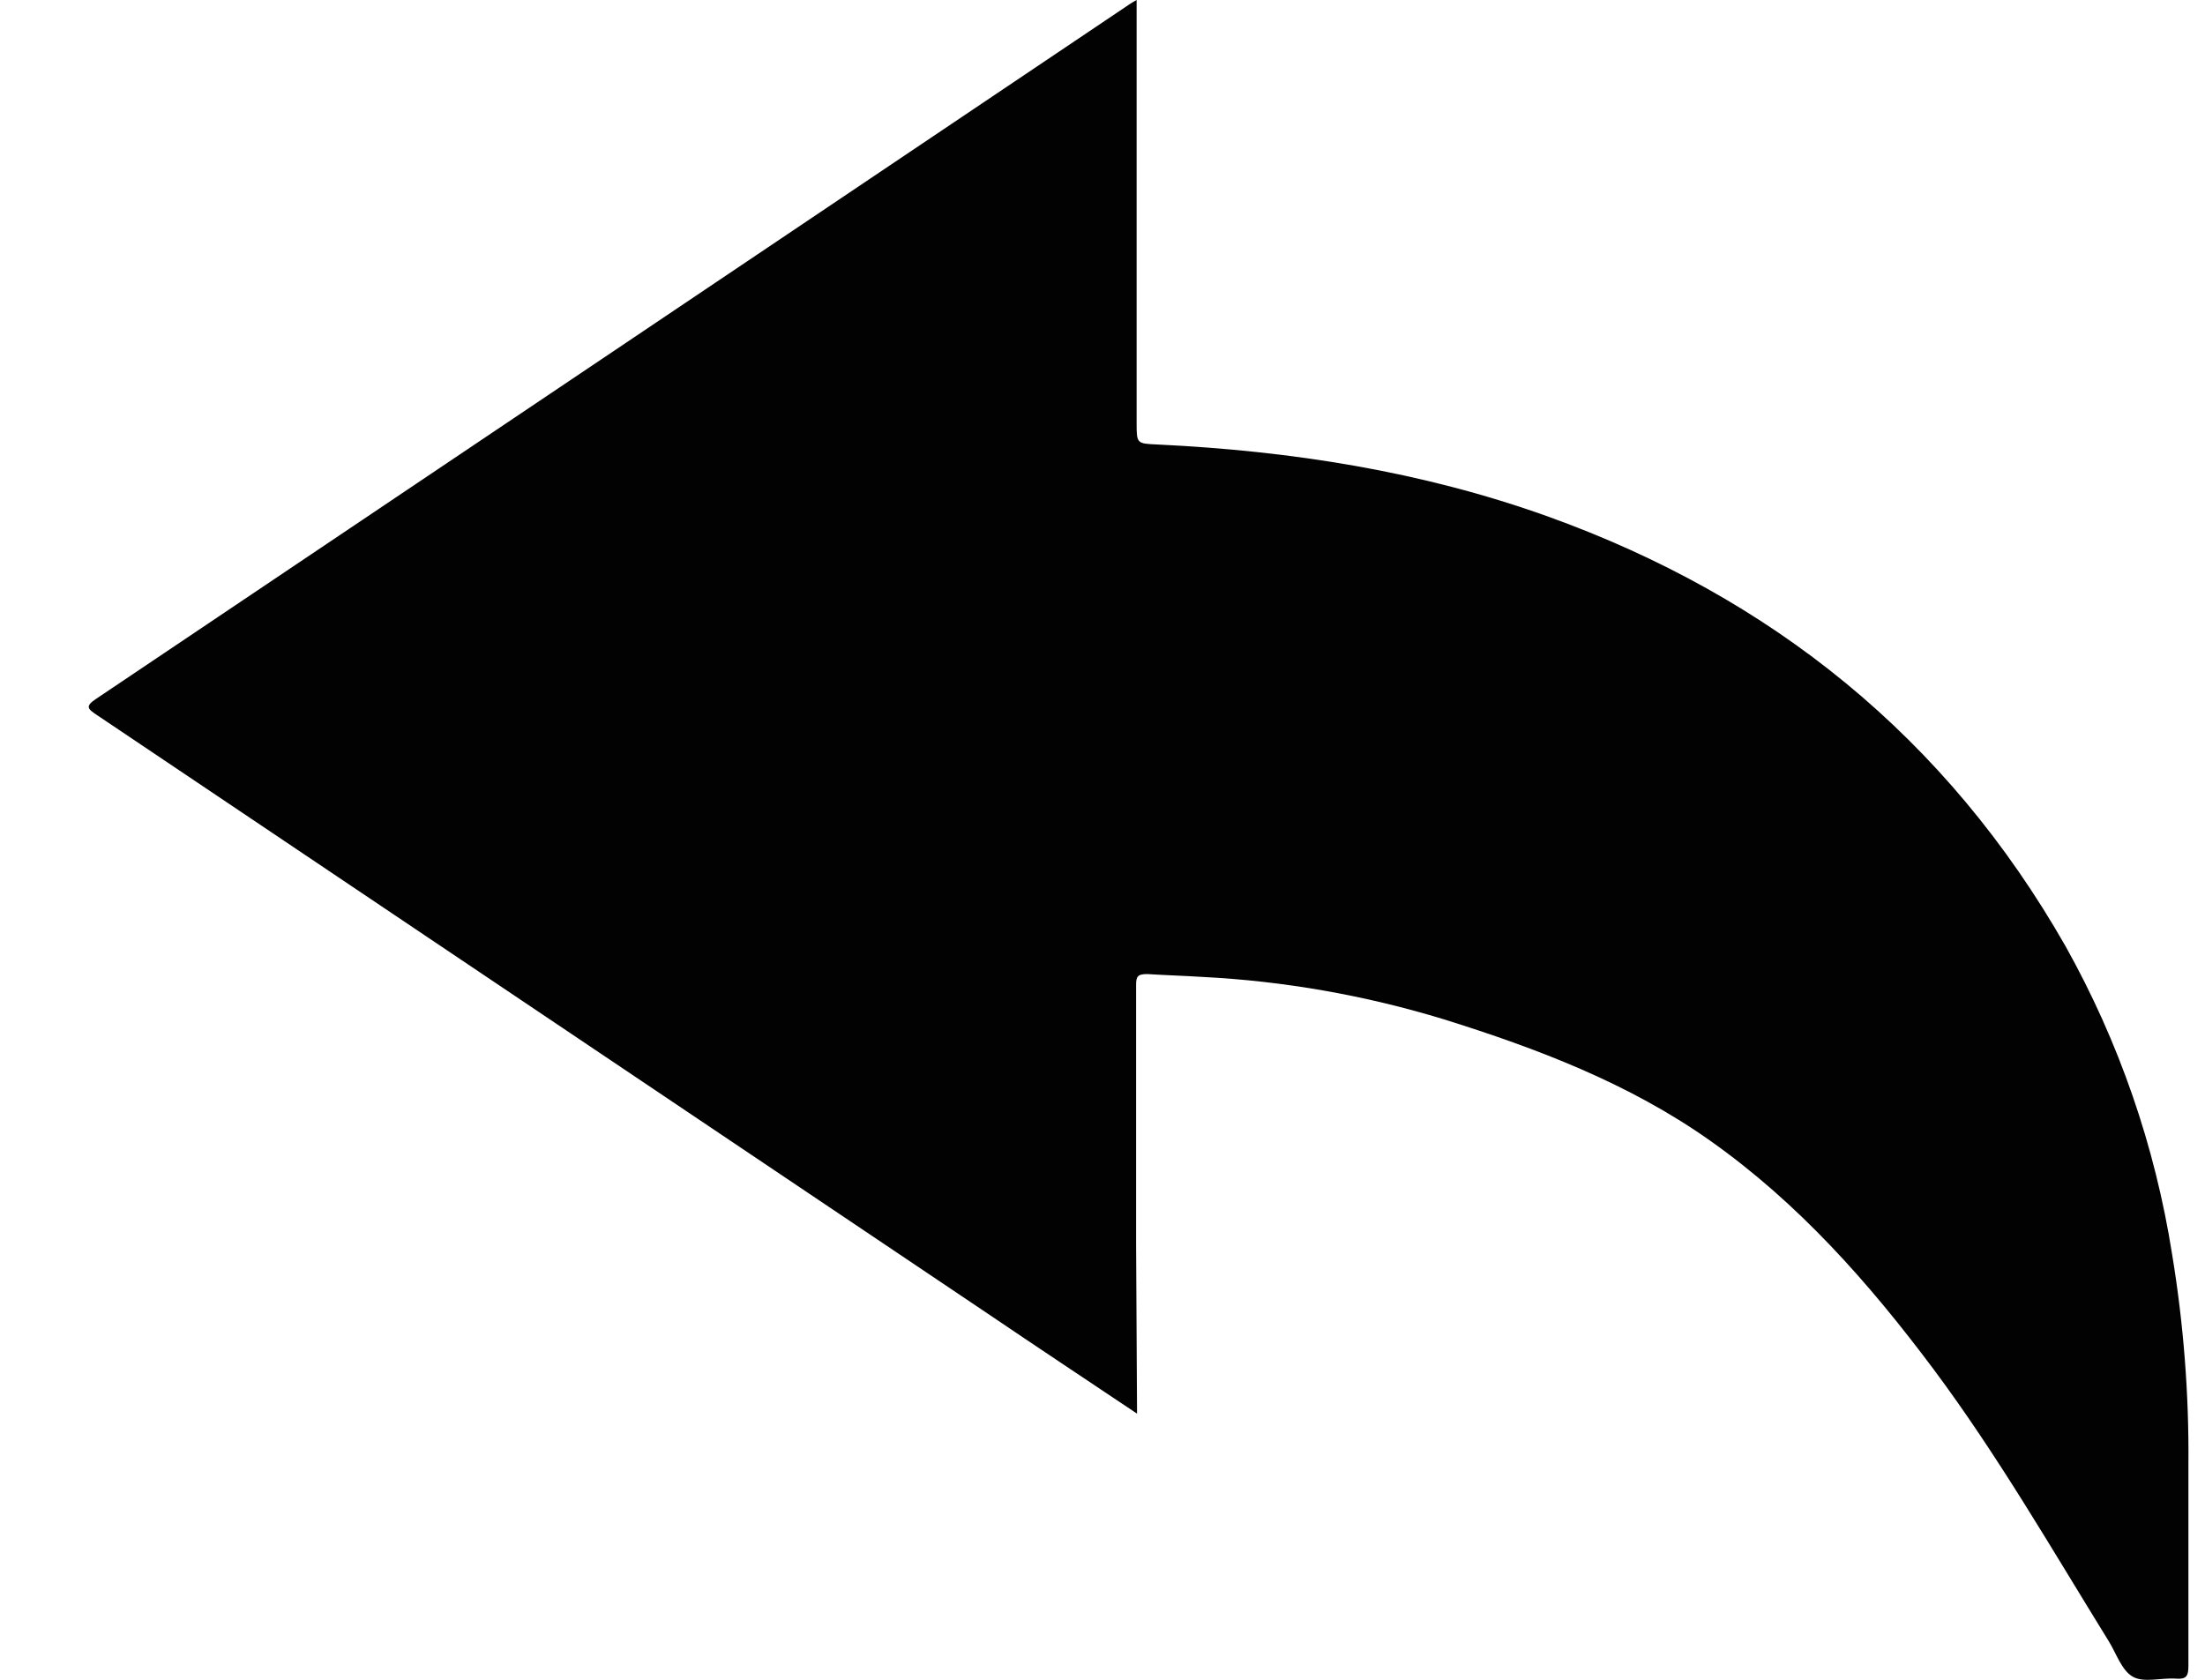
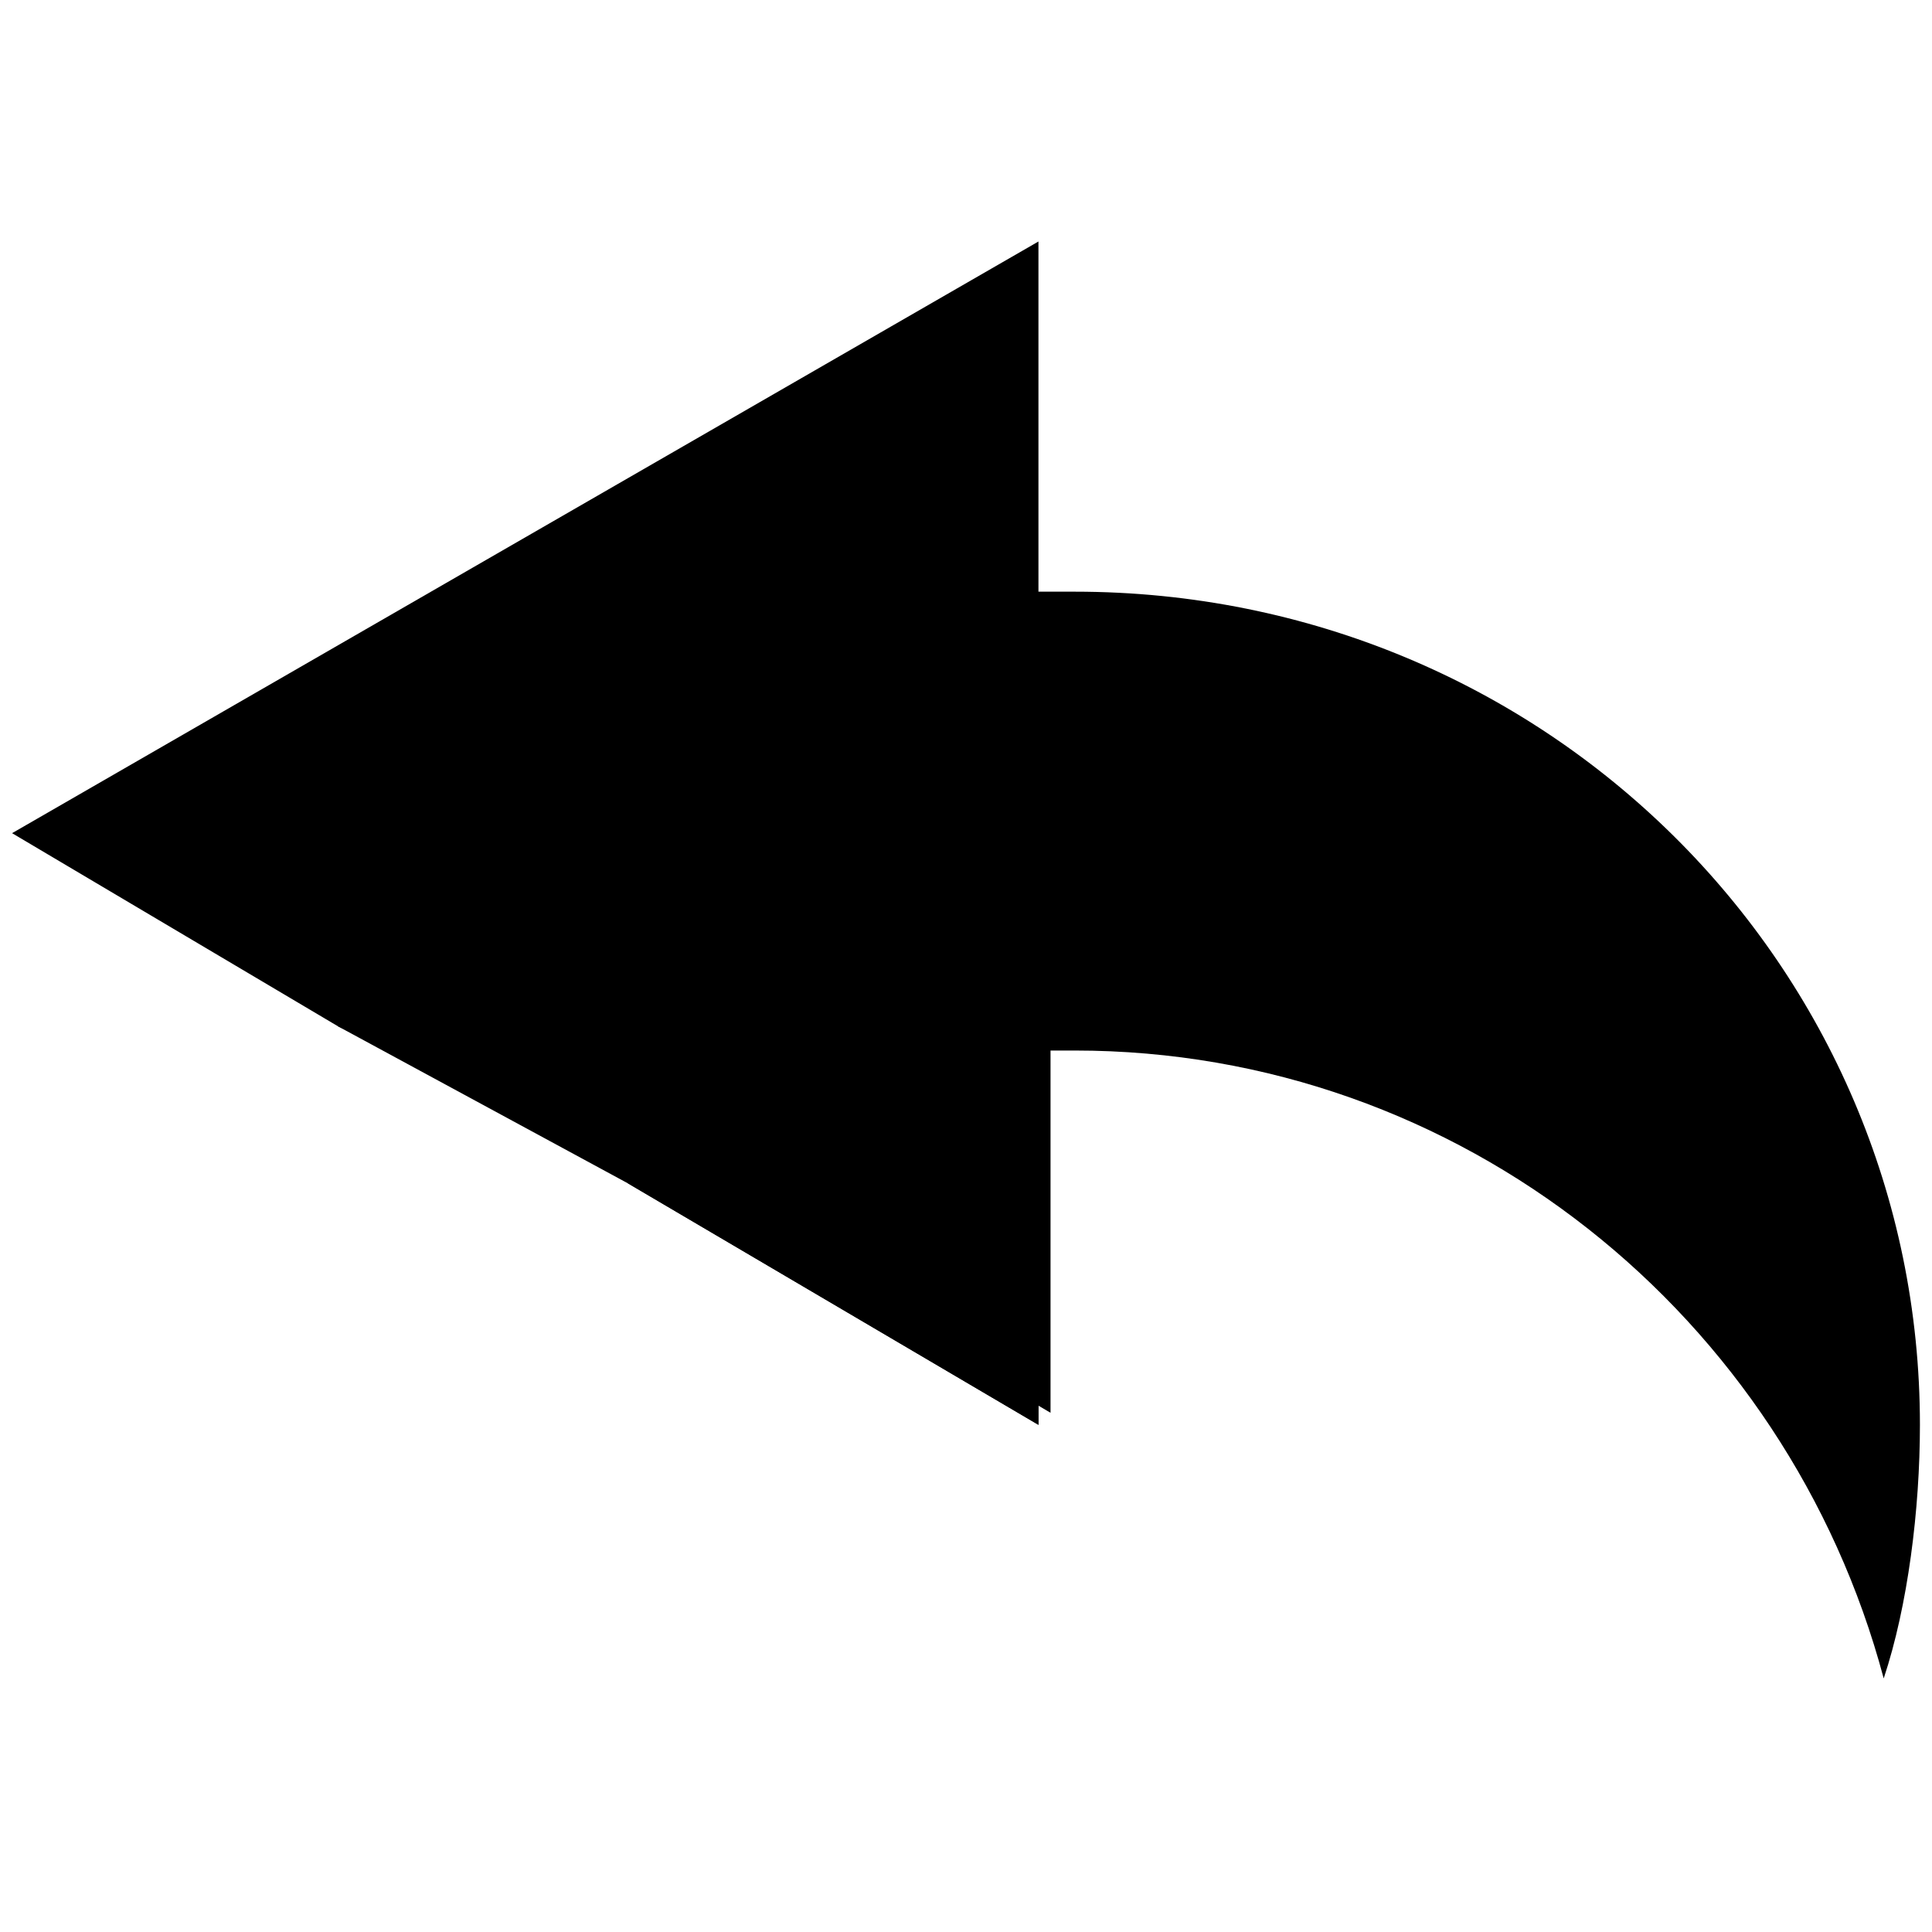
- <svg xmlns="http://www.w3.org/2000/svg" width="21" height="16" viewBox="0 0 21 16" fill="none">
-   <path d="M10.829 13.465C10.342 13.139 9.87 12.826 9.405 12.511C6.576 10.609 3.747 8.708 0.919 6.808C0.835 6.752 0.81 6.727 0.913 6.658C4.197 4.452 7.479 2.245 10.761 0.038C10.775 0.028 10.79 0.02 10.825 -0V4.025C10.825 4.227 10.825 4.225 11.026 4.234C12.296 4.295 13.542 4.489 14.743 4.92C16.872 5.686 18.54 7.026 19.672 9.013C20.181 9.923 20.525 10.917 20.687 11.949C20.796 12.61 20.848 13.279 20.842 13.949C20.842 14.589 20.842 15.229 20.842 15.868C20.842 15.965 20.822 15.997 20.722 15.989C20.584 15.979 20.42 16.031 20.313 15.971C20.206 15.911 20.156 15.75 20.083 15.632C19.542 14.757 19.028 13.864 18.412 13.038C17.795 12.213 17.128 11.46 16.29 10.867C15.516 10.319 14.641 9.987 13.748 9.708C13 9.48 12.227 9.344 11.447 9.305C11.273 9.294 11.099 9.289 10.927 9.278C10.839 9.278 10.819 9.297 10.82 9.383C10.82 10.206 10.82 11.026 10.82 11.854L10.829 13.465Z" fill="#020202" />
+ <svg xmlns="http://www.w3.org/2000/svg" version="1.1" id="Layer_1" x="0px" y="0px" viewBox="0 0 16 16" style="enable-background:new 0 0 16 16;" xml:space="preserve">
+   <g>
+     <polygon points="8.6,2 8.6,11.8 5.2,9.8 2.8,8.5 0.1,6.9  " />
+     <path d="M15.9,11.8c0,0.7-0.1,1.5-0.3,2.1c-0.8-3-3.5-5.2-6.7-5.2c-0.1,0-0.1,0-0.2,0v3l-3.4-2L2.8,8.5C4,6.4,6.1,5,8.6,4.9   c0.1,0,0.2,0,0.3,0C12.8,4.9,15.9,8,15.9,11.8z" />
+     <path d="M8.6,8.8v3l-3.4-2C6.2,9.2,7.3,8.8,8.6,8.8z" />
+   </g>
</svg>
